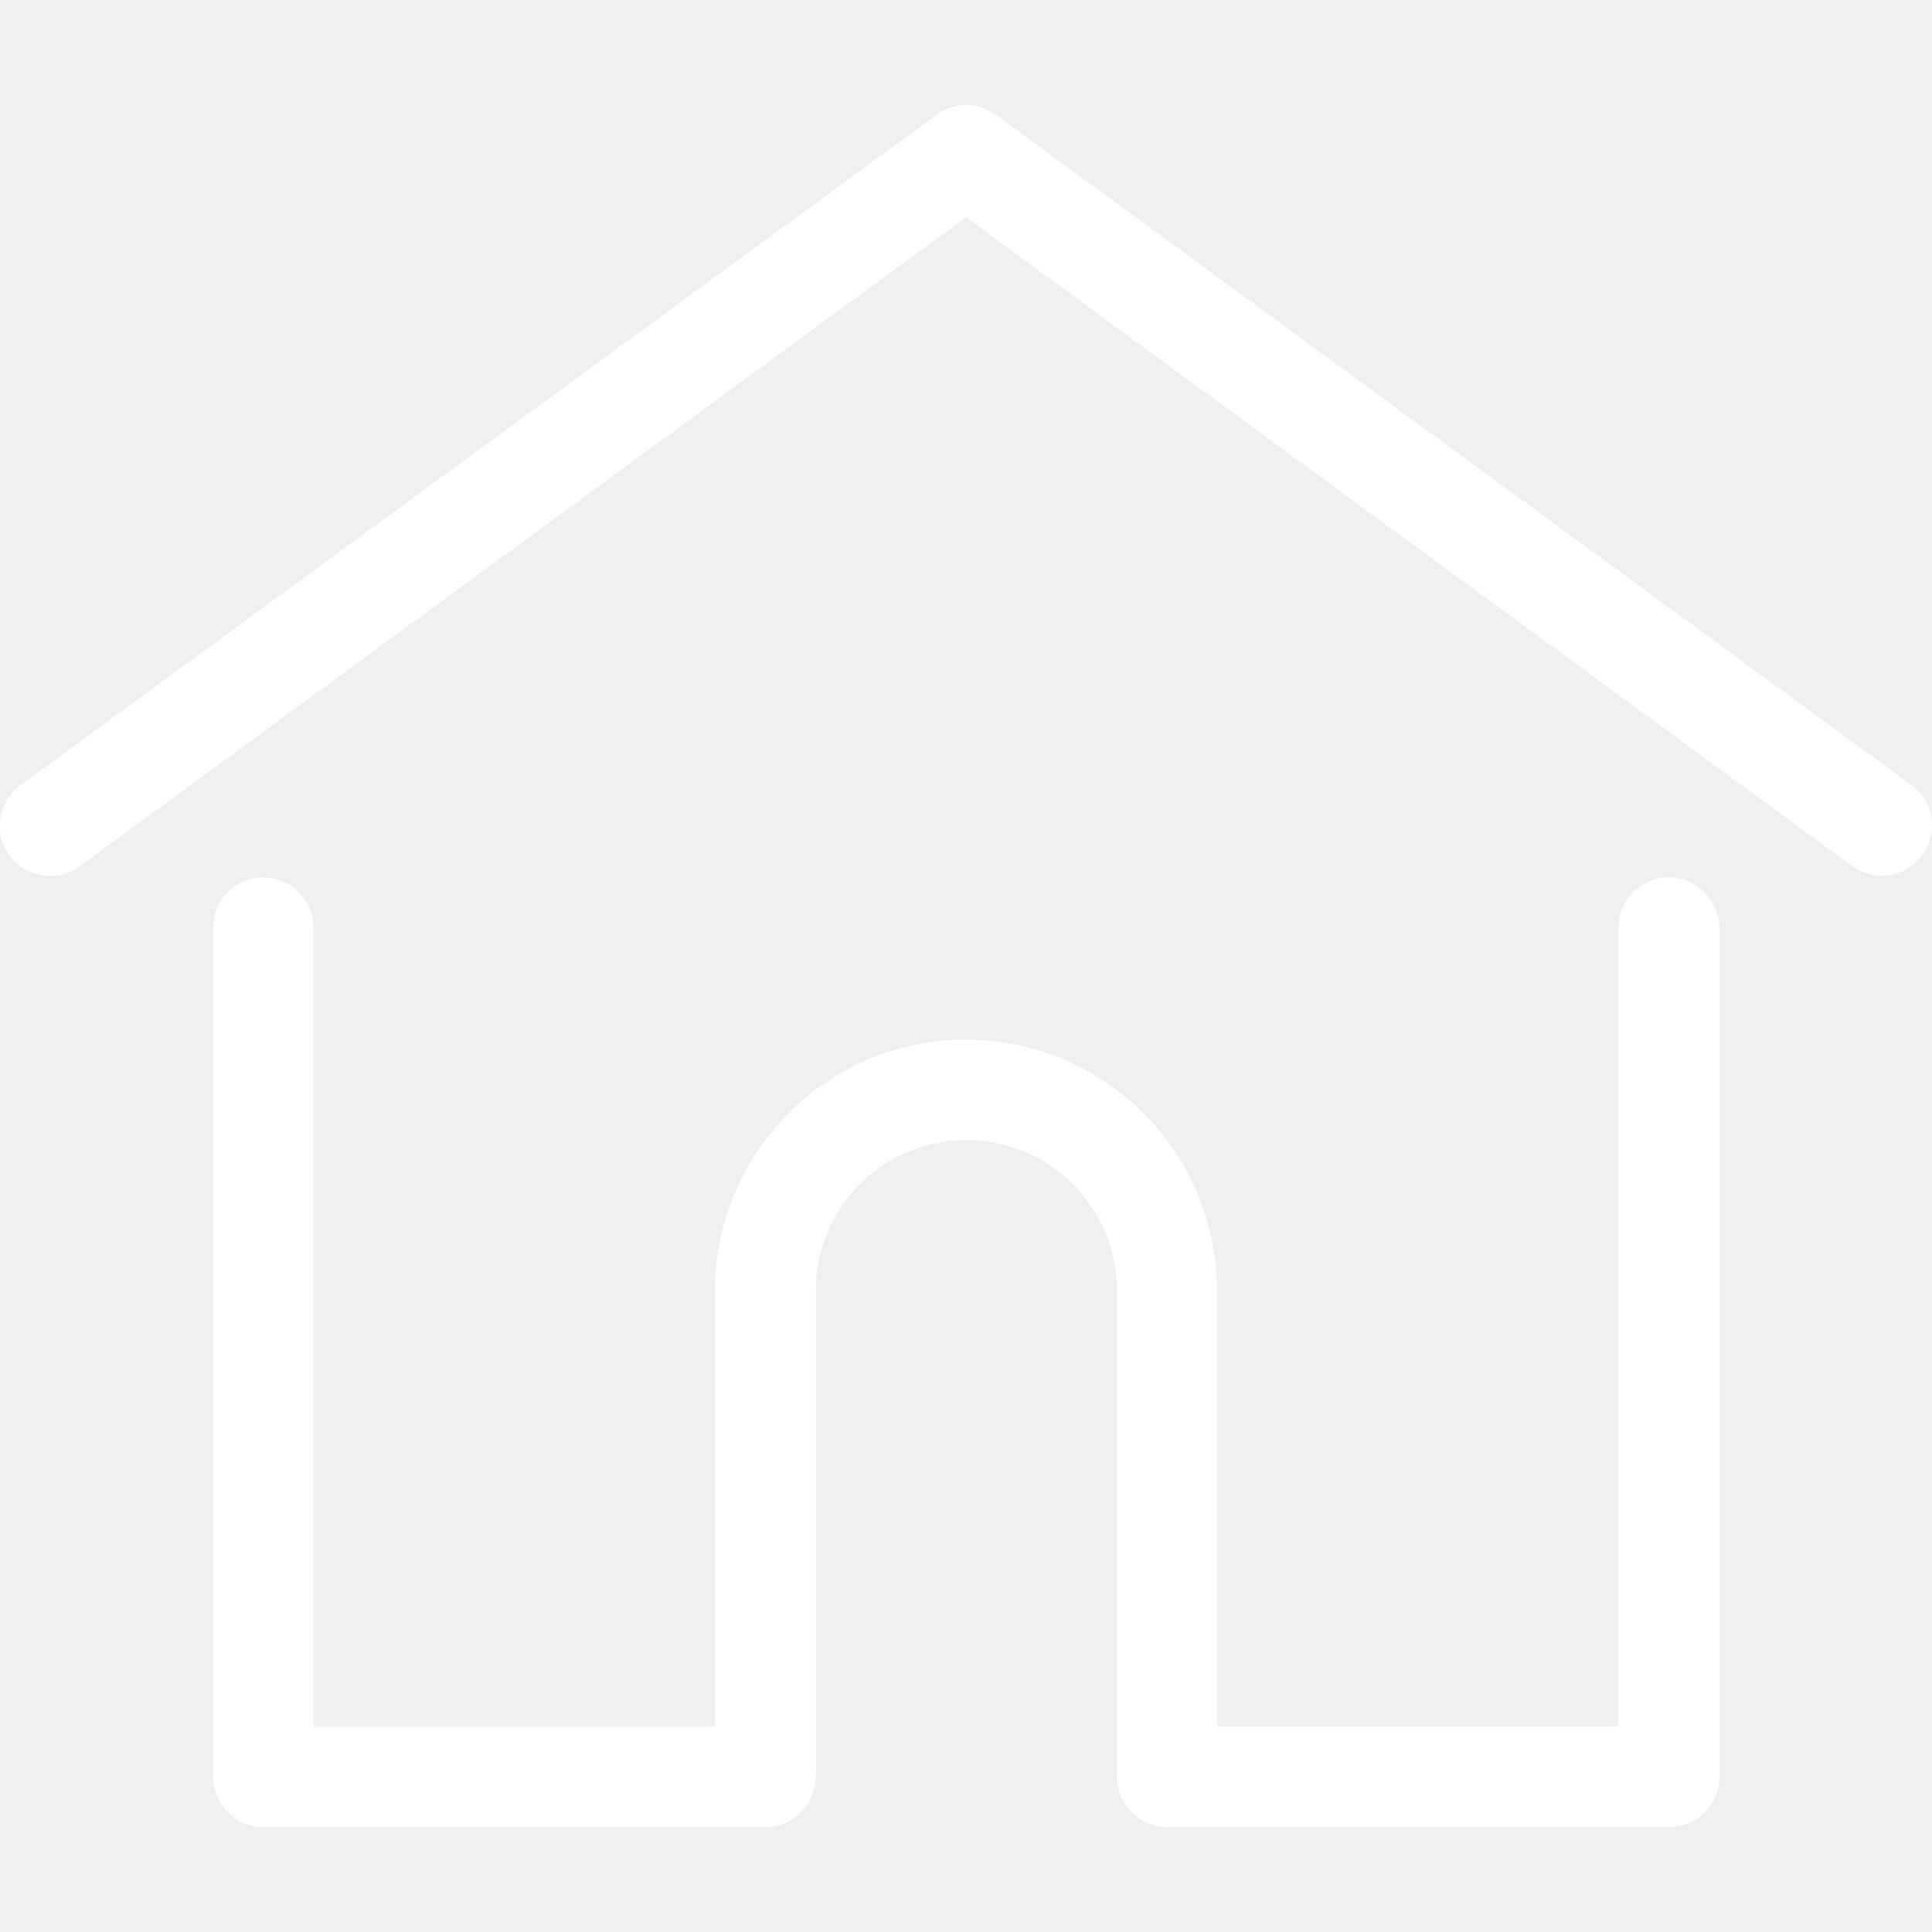
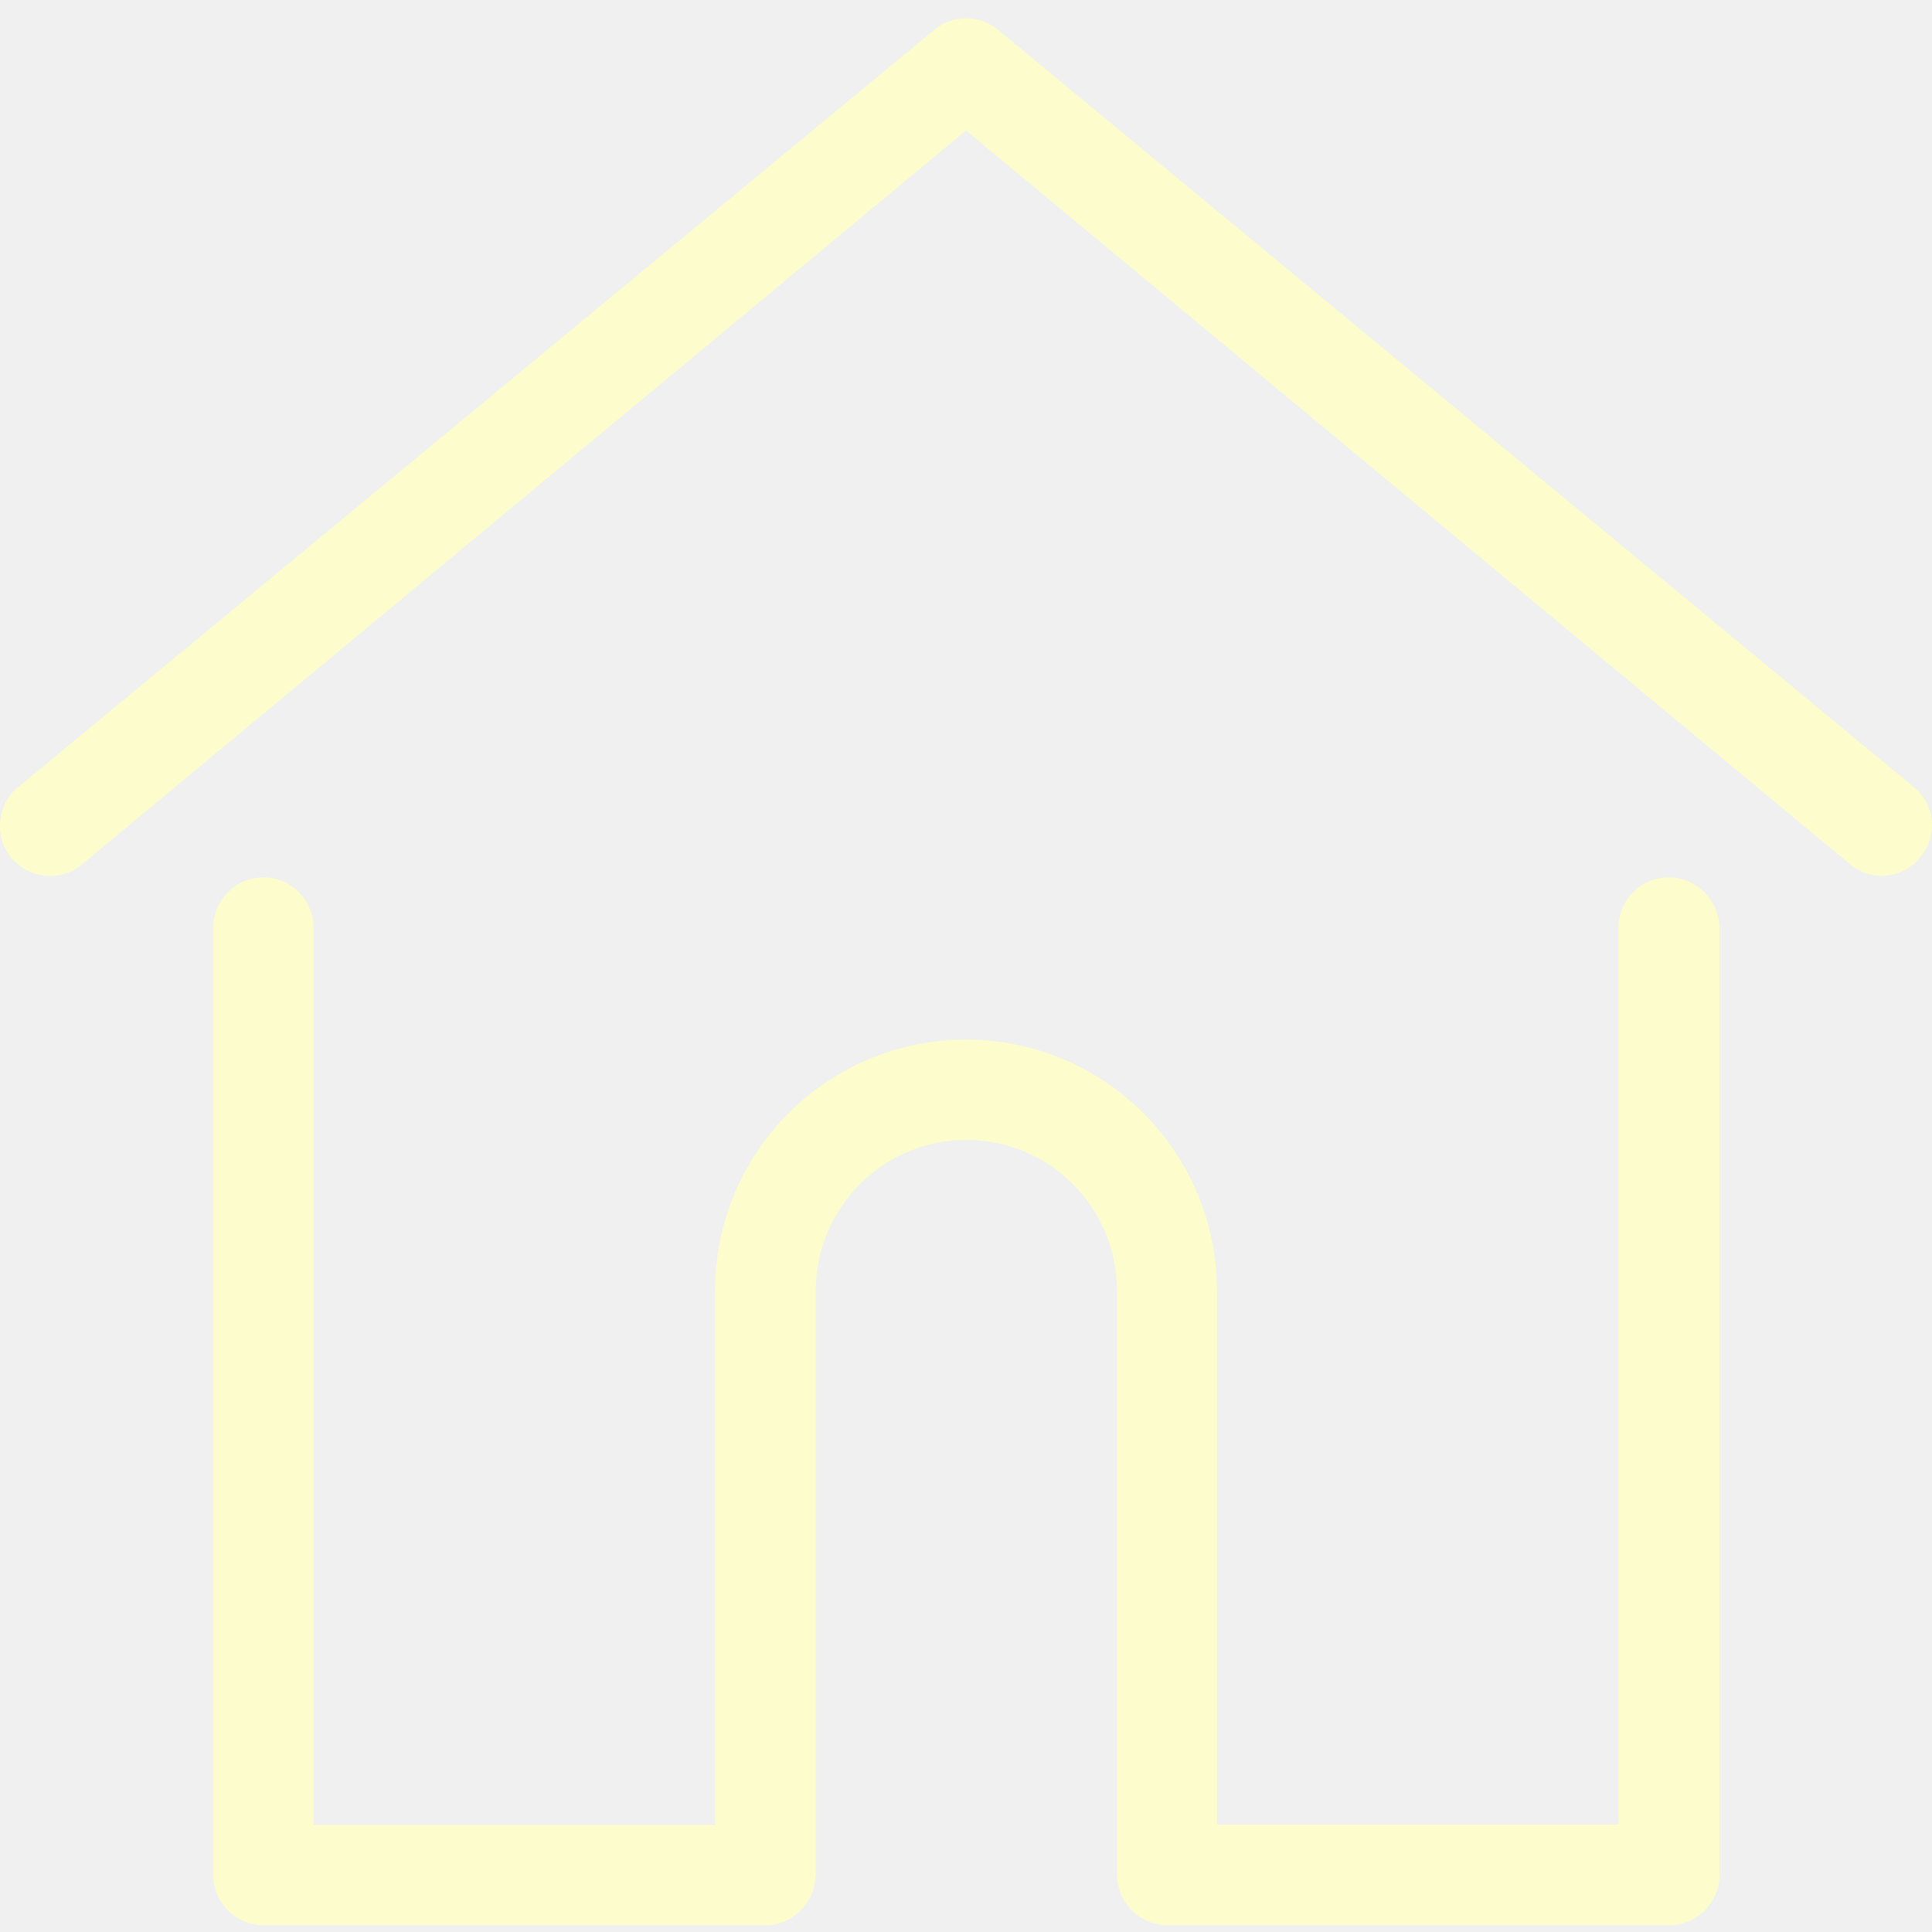
<svg xmlns="http://www.w3.org/2000/svg" version="1.1" id="Layer_1" x="0px" y="0px" viewBox="0 0 512 512" style="enable-background:new 0 0 512 512;" xml:space="preserve">
  <style type="text/css">
- 	.st0{fill:#FFFFFF;}
+ 	.st0{fill:#FCFCCC;}
</style>
  <g>
    <g>
-       <path class="st0" d="M506.6,208.1L263.9,30.4c-4.7-3.4-11-3.4-15.7,0L5.4,208.1c-5.9,4.3-7.2,12.7-2.9,18.6s12.7,7.2,18.6,2.9    L256,57.6l234.8,171.9c2.4,1.7,5.1,2.6,7.8,2.6c4.1,0,8.1-1.9,10.7-5.4C513.8,220.7,512.5,212.4,506.6,208.1z" />
+       <path class="st0" d="M506.6,208.1L263.9,7.4c-4.7-3.4-11-3.4-15.7,0L5.4,208.1c-5.9,4.3-7.2,12.7-2.9,18.6s12.7,7.2,18.6,2.9    L256,34.6l234.8,194.9c2.4,1.7,5.1,2.6,7.8,2.6c4.1,0,8.1-1.9,10.7-5.4C513.8,220.7,512.5,212.4,506.6,208.1z" />
    </g>
  </g>
  <g>
    <g>
-       <path class="st0" d="M442.2,232.5c-7.3,0-13.3,6-13.3,13.3v211.7H322.5V342c0-36.7-29.8-66.5-66.5-66.5s-66.5,29.8-66.5,66.5    v115.6H83.1V245.8c0-7.3-6-13.3-13.3-13.3s-13.3,6-13.3,13.3v225.1c0,7.3,6,13.3,13.3,13.3h133c7,0,12.7-5.4,13.3-12.3    c0-0.3,0.1-0.7,0.1-1V342c0-22,17.9-39.9,39.9-39.9s39.9,17.9,39.9,39.9v128.9c0,0.4,0,0.7,0.1,1c0.5,6.9,6.3,12.3,13.3,12.3h133    c7.3,0,13.3-6,13.3-13.3V245.8C455.5,238.5,449.6,232.5,442.2,232.5z" />
+       <path class="st0" d="M442.2,232.5c-7.3,0-13.3,6-13.3,13.3v237.7H322.5V342c0-36.7-29.8-66.5-66.5-66.5s-66.5,29.8-66.5,66.5    v141.6H83.1V245.8c0-7.3-6-13.3-13.3-13.3s-13.3,6-13.3,13.3v251.1c0,7.3,6,13.3,13.3,13.3h133c7,0,12.7-5.4,13.3-12.3    c0-0.3,0.1-0.7,0.1-1V342c0-22,17.9-39.9,39.9-39.9S296,320,296,342v154.9c0,0.4,0,0.7,0.1,1c0.5,6.9,6.3,12.3,13.3,12.3h133    c7.3,0,13.3-6,13.3-13.3V245.8C455.5,238.5,449.6,232.5,442.2,232.5z" />
    </g>
  </g>
</svg>
